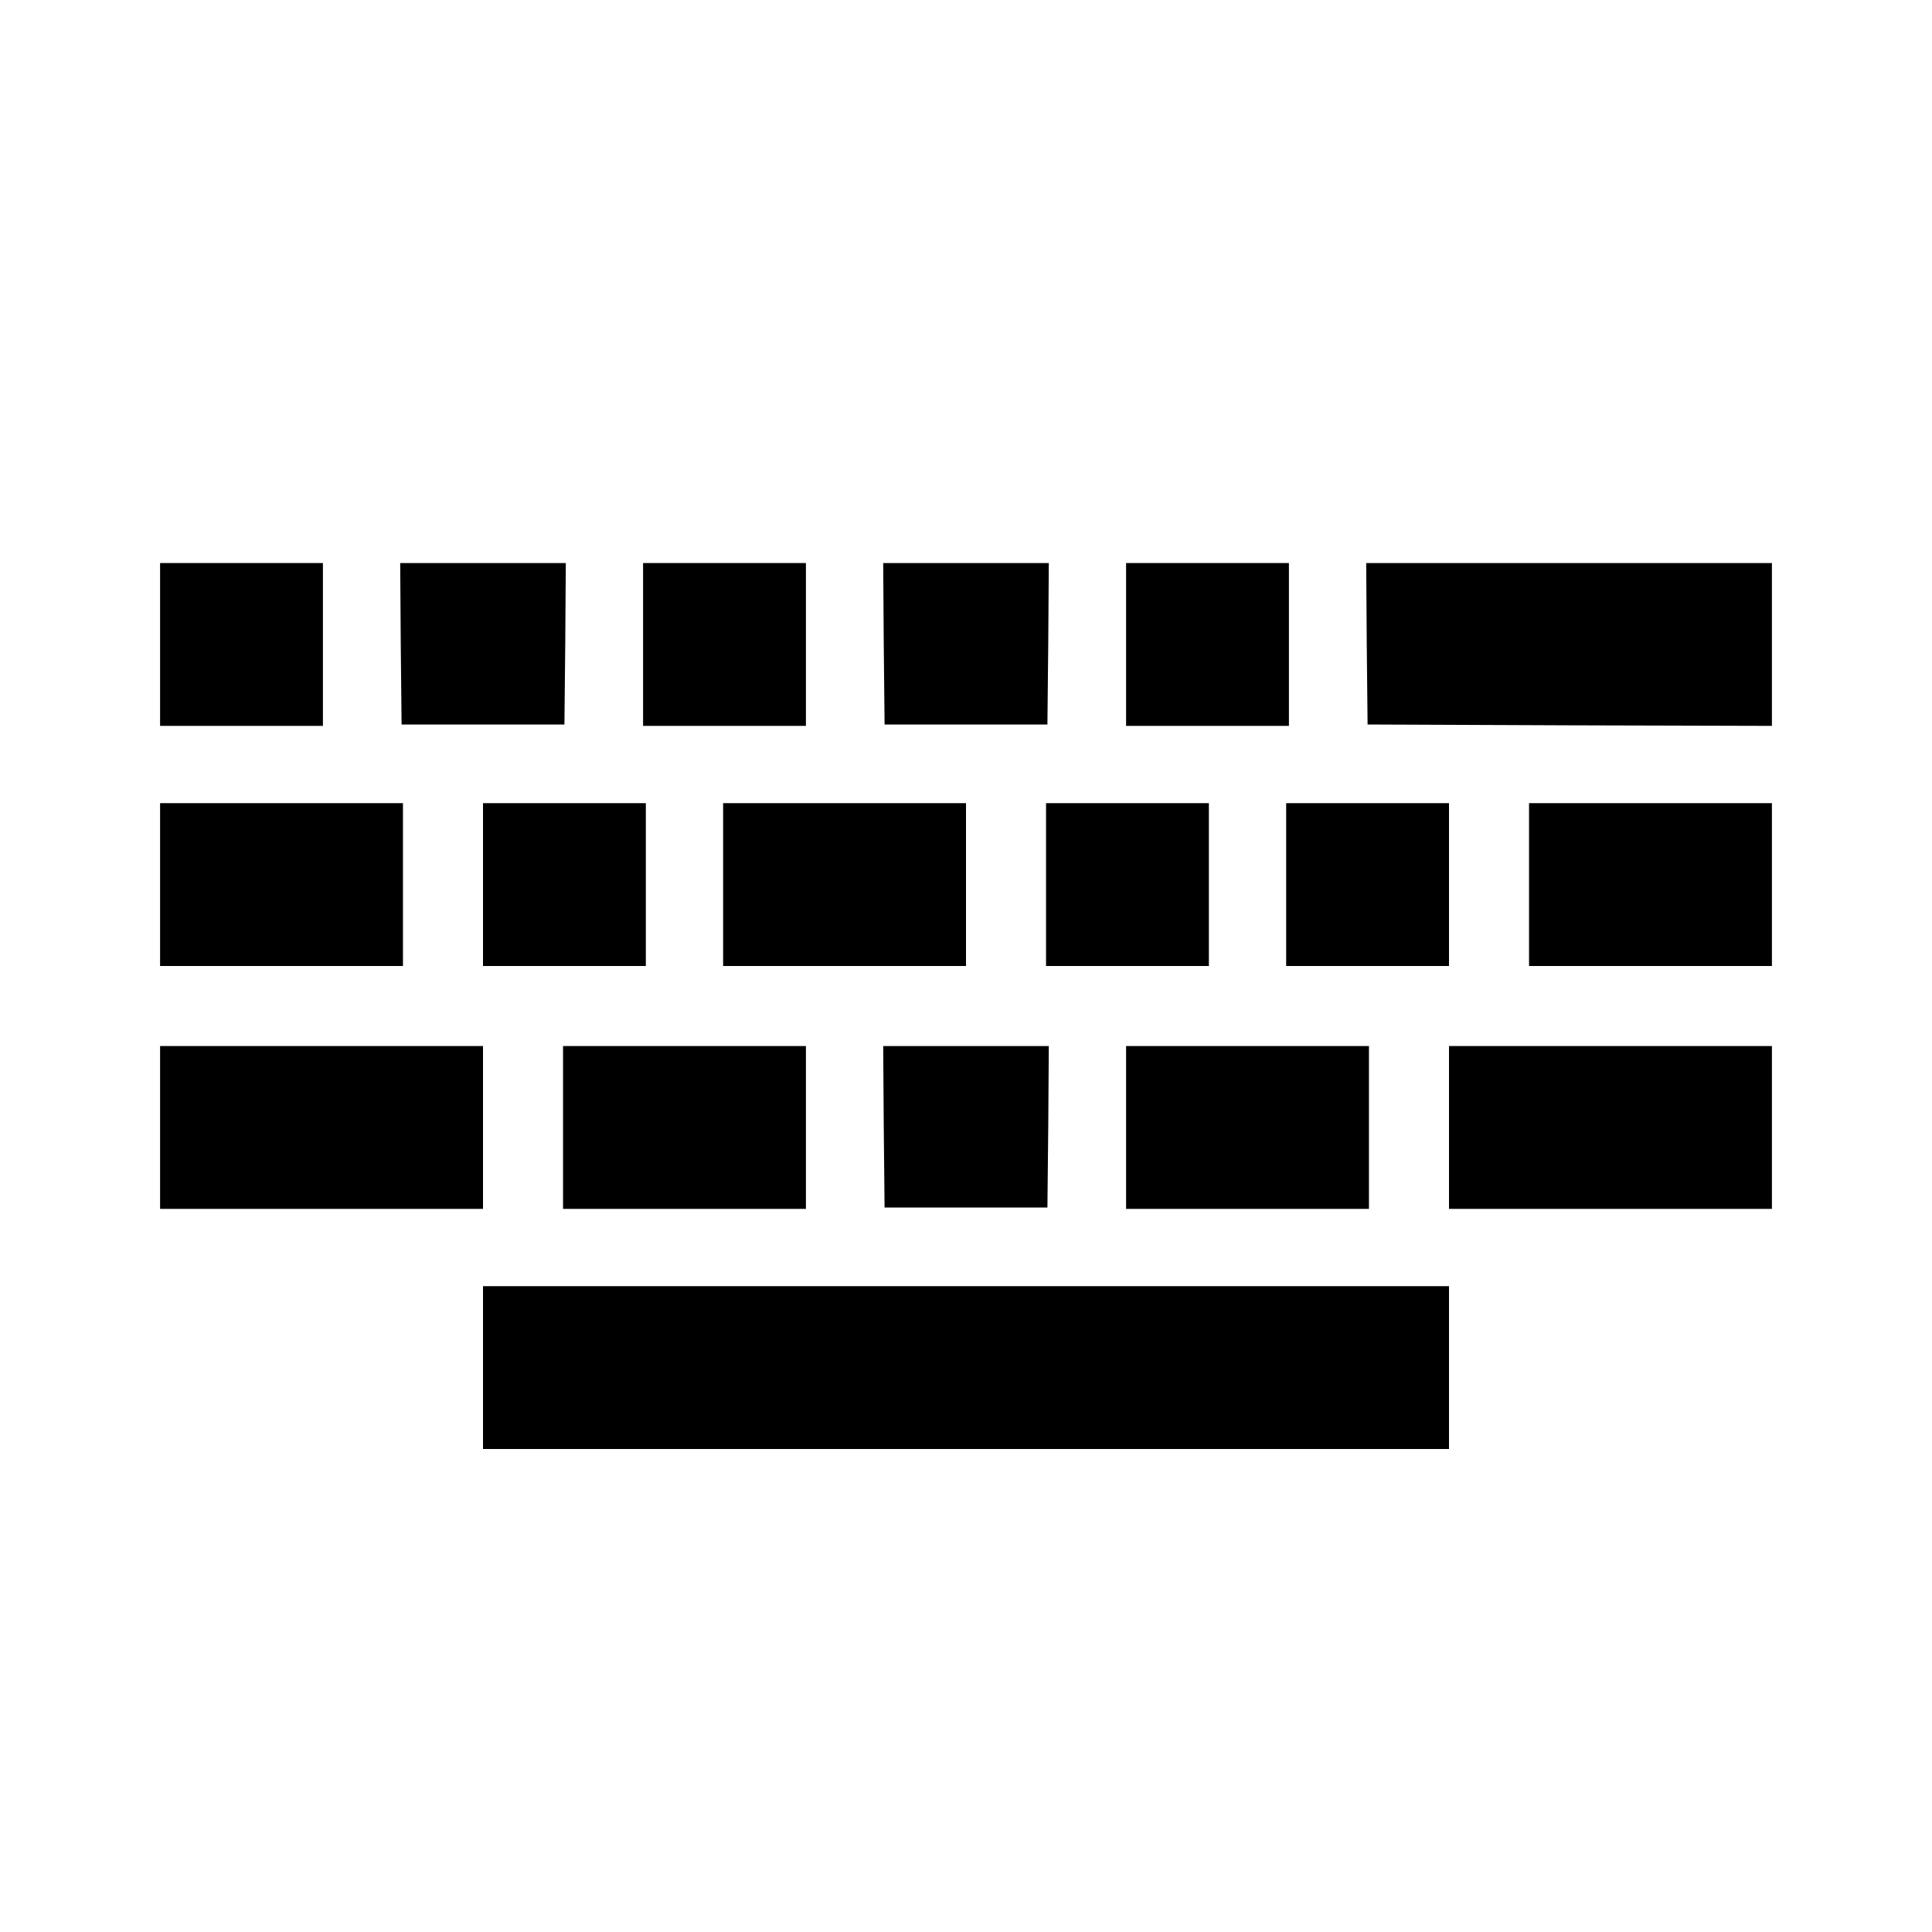
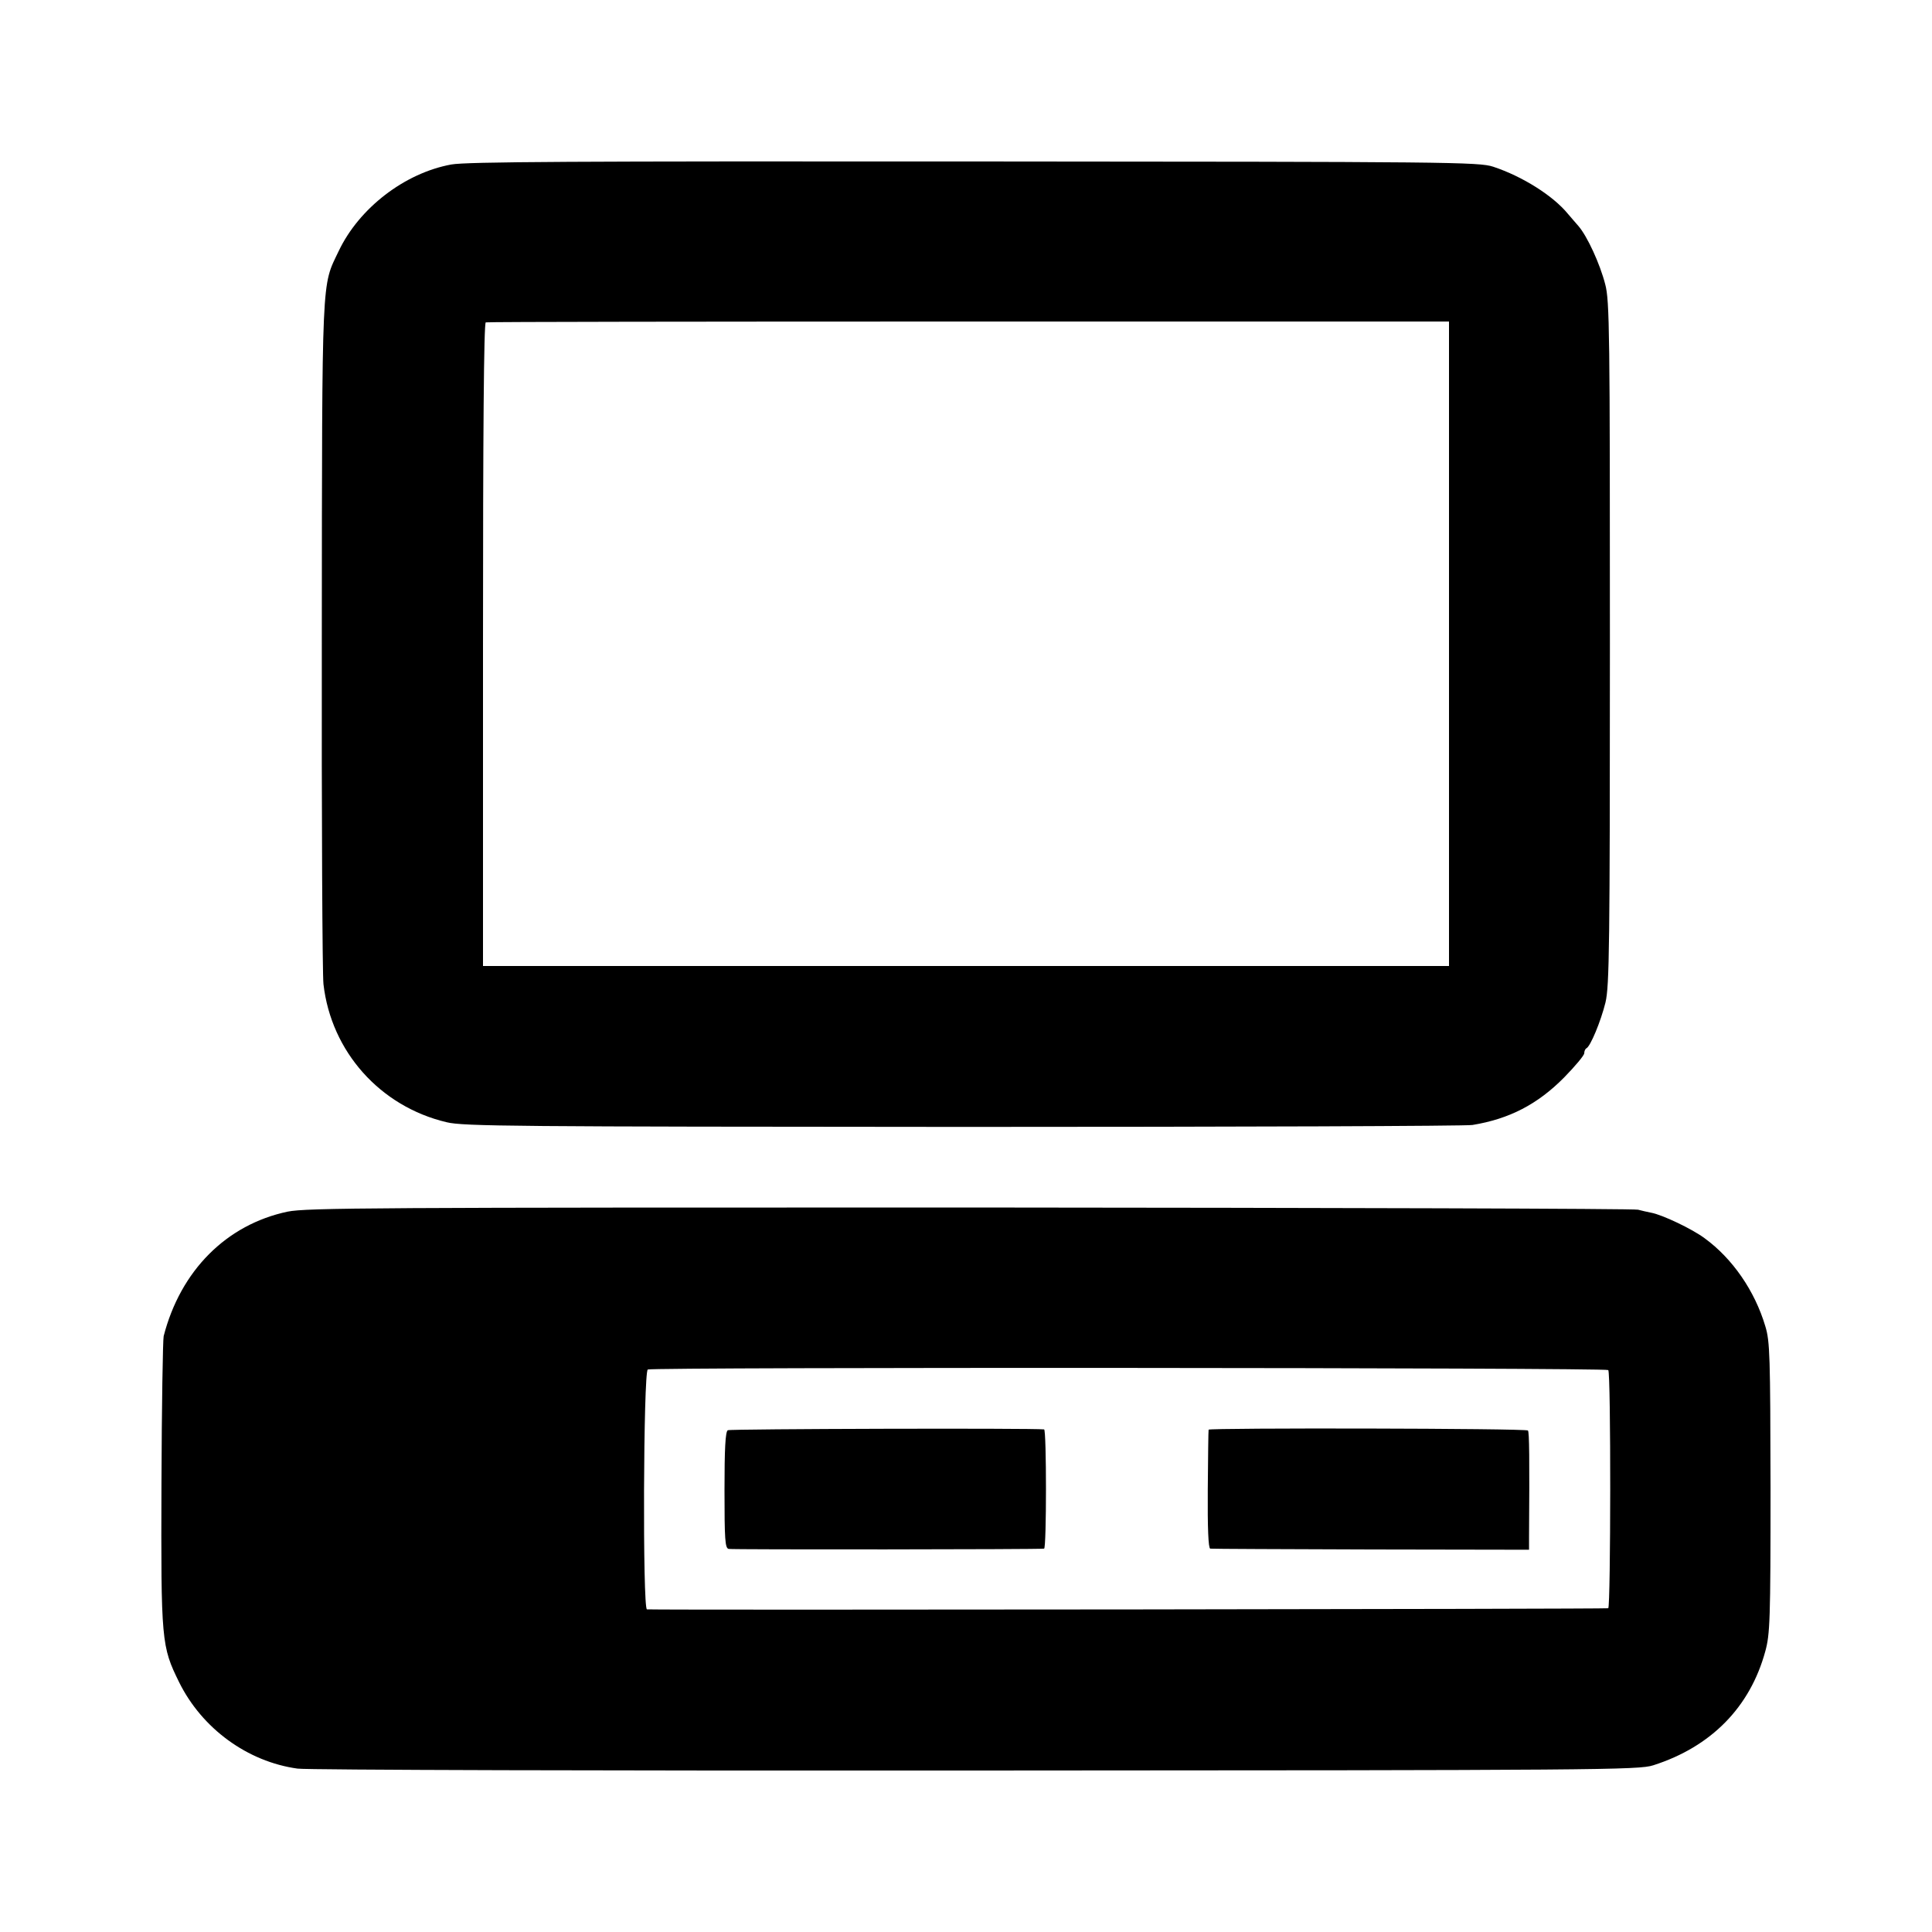
<svg xmlns="http://www.w3.org/2000/svg" version="1.0" width="700pt" height="700pt" viewBox="0 0 700 700" preserveAspectRatio="xMidYMid meet">
  <g transform="translate(0,700) scale(0.1,-0.1)" fill="#000000" stroke="none">
-     <path d="M580 4665 l0 -295 295 0 295 0 0 295 0 295 -295 0 -295 0 0 -295z" />
-     <path d="M1452 4668 l3 -293 295 0 295 0 3 293 2 292 -300 0 -300 0 2 -292z" />
-     <path d="M2330 4665 l0 -295 295 0 295 0 0 295 0 295 -295 0 -295 0 0 -295z" />
-     <path d="M3202 4668 l3 -293 295 0 295 0 3 293 2 292 -300 0 -300 0 2 -292z" />
-     <path d="M4080 4665 l0 -295 295 0 295 0 0 295 0 295 -295 0 -295 0 0 -295z" />
-     <path d="M4952 4668 l3 -293 733 -3 732 -2 0 295 0 295 -735 0 -735 0 2 -292z" />
-     <path d="M580 3795 l0 -295 440 0 440 0 0 295 0 295 -440 0 -440 0 0 -295z" />
-     <path d="M1750 3795 l0 -295 295 0 295 0 0 295 0 295 -295 0 -295 0 0 -295z" />
-     <path d="M2620 3795 l0 -295 440 0 440 0 0 295 0 295 -440 0 -440 0 0 -295z" />
-     <path d="M3790 3795 l0 -295 295 0 295 0 0 295 0 295 -295 0 -295 0 0 -295z" />
-     <path d="M4660 3795 l0 -295 295 0 295 0 0 295 0 295 -295 0 -295 0 0 -295z" />
-     <path d="M5540 3795 l0 -295 440 0 440 0 0 295 0 295 -440 0 -440 0 0 -295z" />
-     <path d="M580 2915 l0 -295 585 0 585 0 0 295 0 295 -585 0 -585 0 0 -295z" />
-     <path d="M2040 2915 l0 -295 440 0 440 0 0 295 0 295 -440 0 -440 0 0 -295z" />
-     <path d="M3202 2918 l3 -293 295 0 295 0 3 293 2 292 -300 0 -300 0 2 -292z" />
-     <path d="M4080 2915 l0 -295 440 0 440 0 0 295 0 295 -440 0 -440 0 0 -295z" />
-     <path d="M5250 2915 l0 -295 585 0 585 0 0 295 0 295 -585 0 -585 0 0 -295z" />
-     <path d="M1750 2045 l0 -295 1750 0 1750 0 0 295 0 295 -1750 0 -1750 0 0 -295z" />
+     <path d="M1635 6404 c-169 -31 -334 -158 -408 -314 -62 -130 -60 -68 -61 -1390 -1 -663 2 -1233 6 -1266 28 -244 205 -443 446 -500 60 -15 250 -16 1872 -17 993 0 1823 3 1845 7 134 22 236 75 332 172 40 41 73 80 73 88 0 8 4 16 8 18 14 6 52 97 69 166 14 60 16 201 16 1302 0 1123 -1 1241 -17 1300 -19 74 -65 174 -97 211 -11 13 -29 33 -38 44 -54 66 -165 136 -271 171 -52 17 -155 18 -1880 19 -1451 1 -1839 -1 -1895 -11z m3615 -1736 l0 -1168 -1750 0 -1750 0 0 1164 c0 767 3 1165 10 1168 6 2 793 3 1750 3 l1740 0 0 -1167z" />
+     <path d="M1042 2610 c-222 -47 -388 -214 -449 -451 -3 -13 -7 -254 -8 -535 -2 -572 0 -589 64 -719 83 -168 248 -288 429 -313 33 -5 1139 -8 2458 -7 2264 1 2402 2 2454 19 210 67 351 211 406 413 17 62 19 111 19 593 -1 477 -2 530 -19 585 -38 128 -119 245 -219 318 -45 34 -155 86 -194 93 -15 3 -37 8 -48 11 -11 4 -1099 7 -2418 8 -2162 0 -2406 -1 -2475 -15z m4785 -574 c10 -9 9 -857 0 -863 -6 -3 -3414 -7 -3483 -4 -16 1 -13 859 3 869 14 9 3472 7 3480 -2z" />
+     <path d="M2637 1818 c-9 -5 -12 -70 -12 -217 0 -179 2 -210 15 -213 13 -3 1122 -2 1143 1 9 1 9 431 0 432 -43 5 -1138 2 -1146 -3z" />
+     <path d="M4379 1820 c-1 -3 -2 -101 -3 -217 -1 -139 2 -213 9 -214 5 -1 268 -2 583 -3 l572 -1 0 45 c2 287 1 382 -4 387 -7 8 -1155 10 -1157 3z" />
  </g>
</svg>
